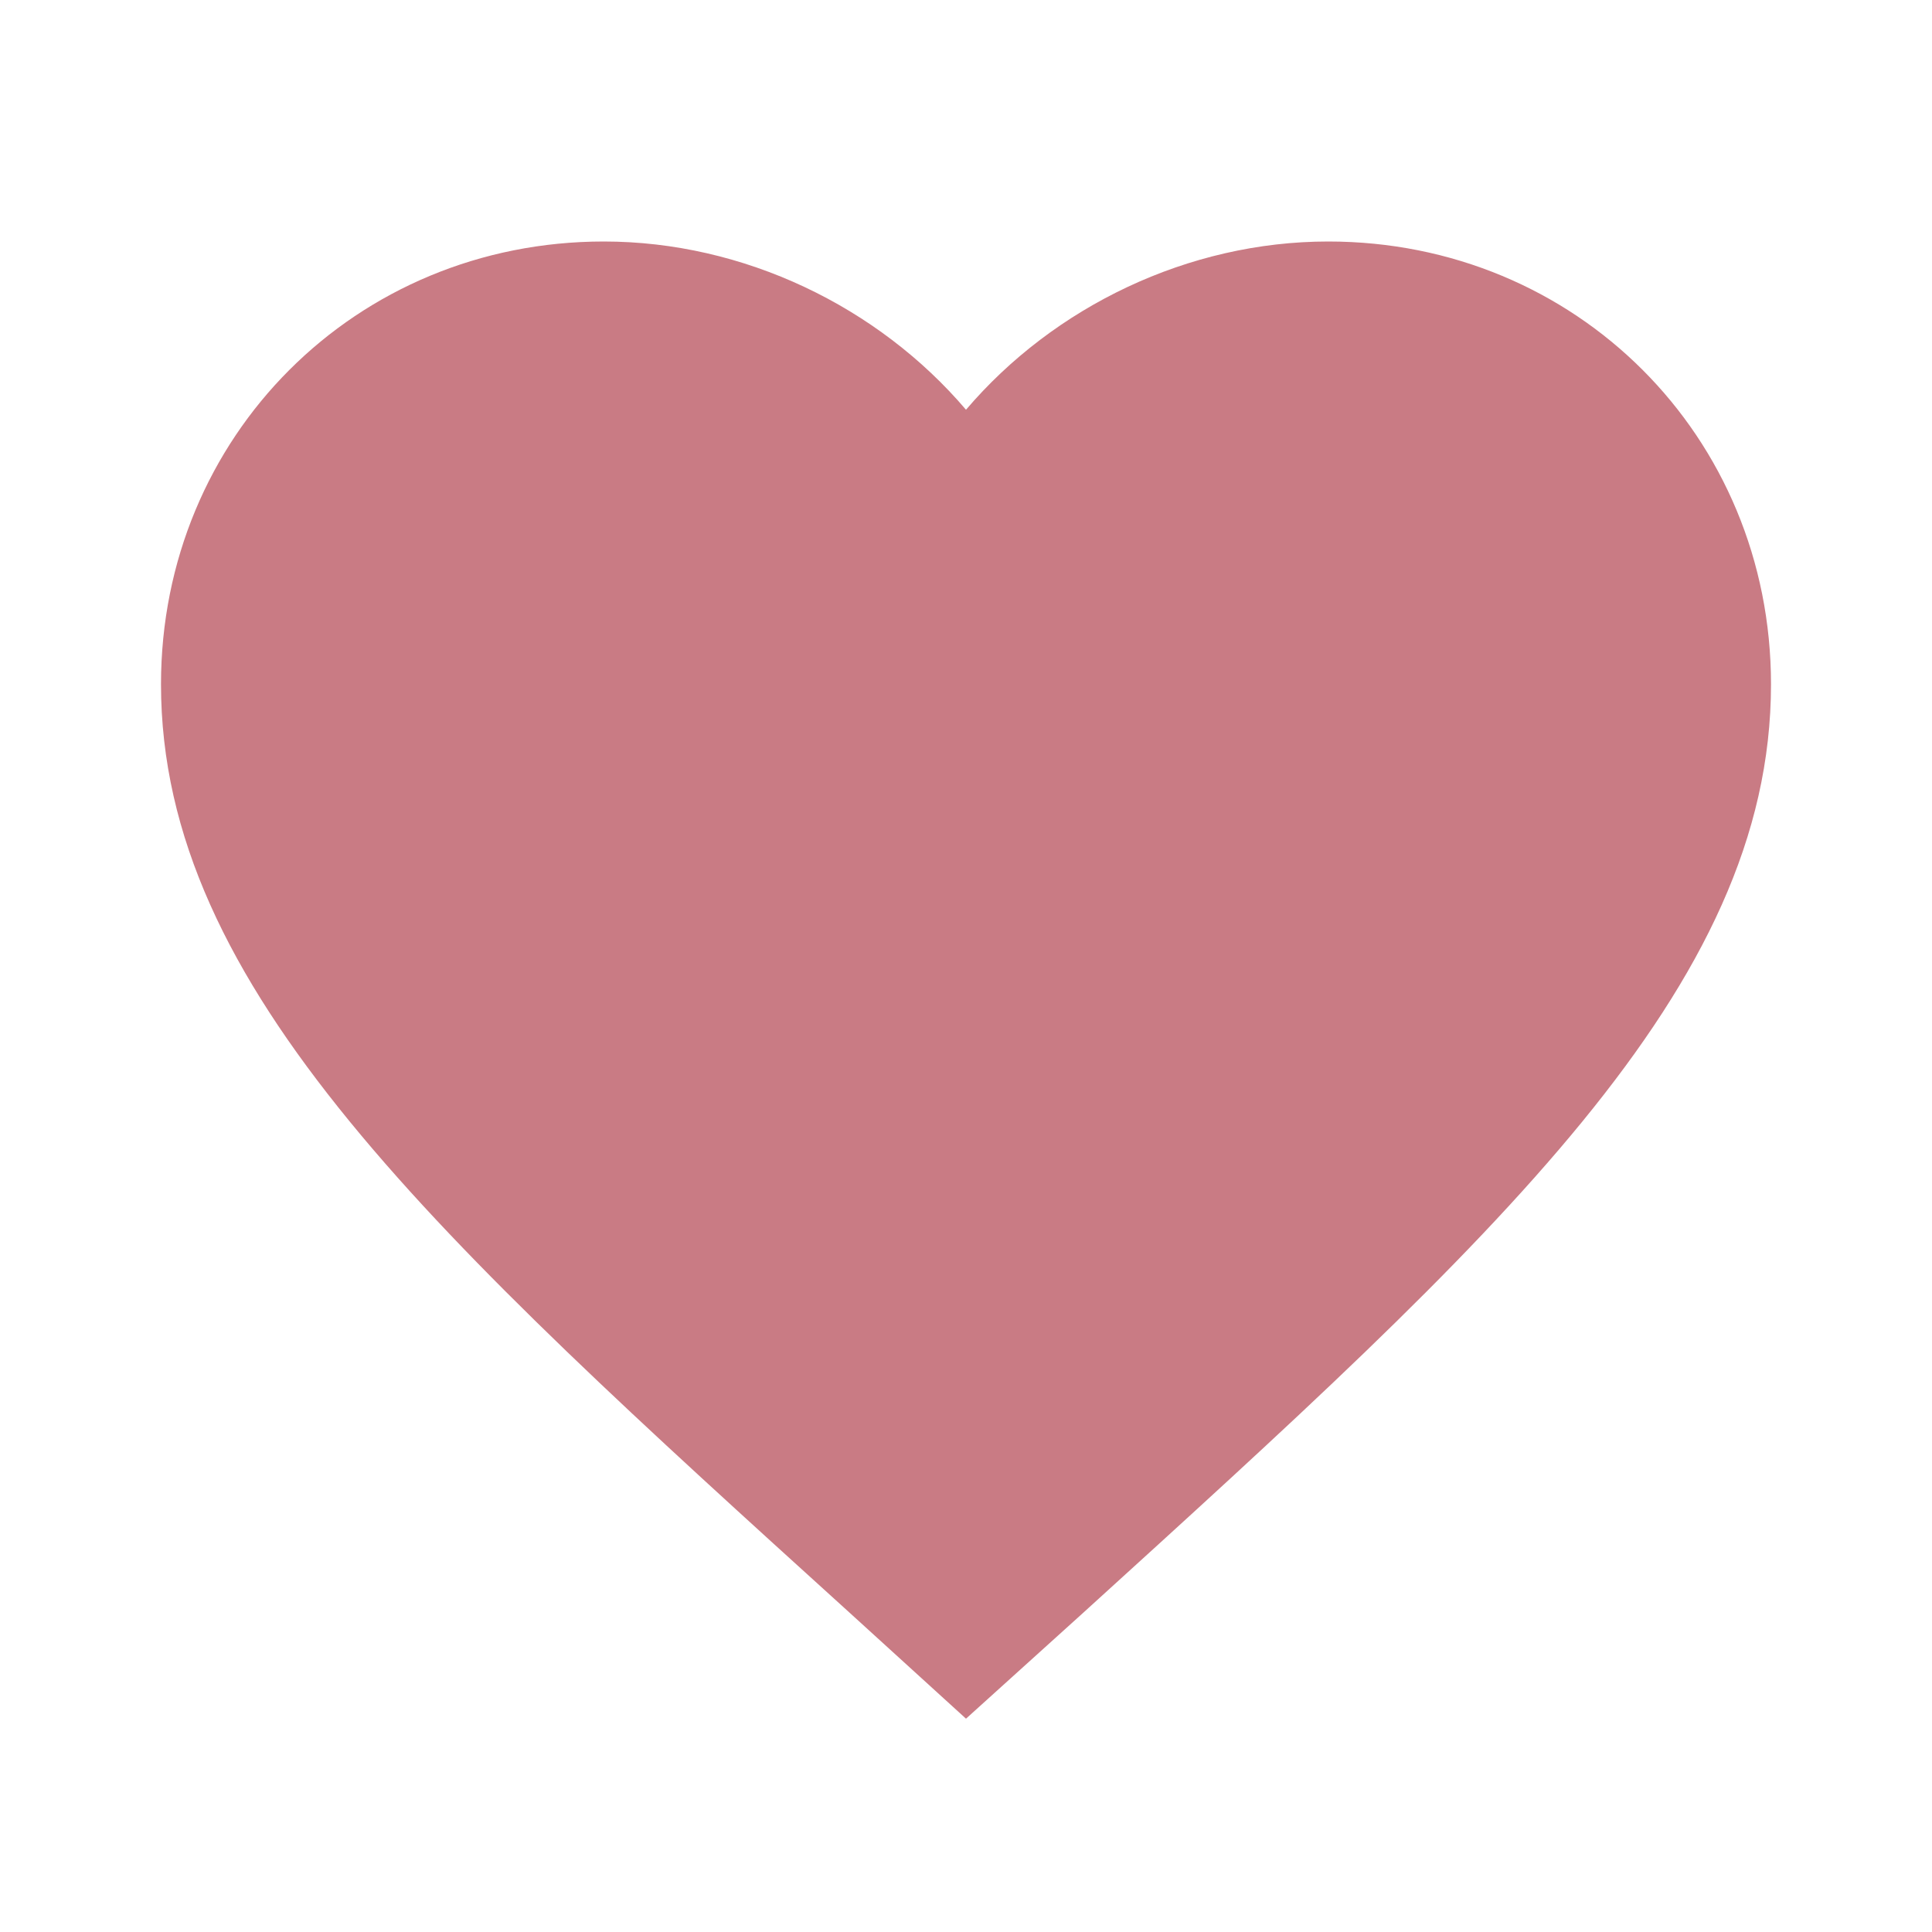
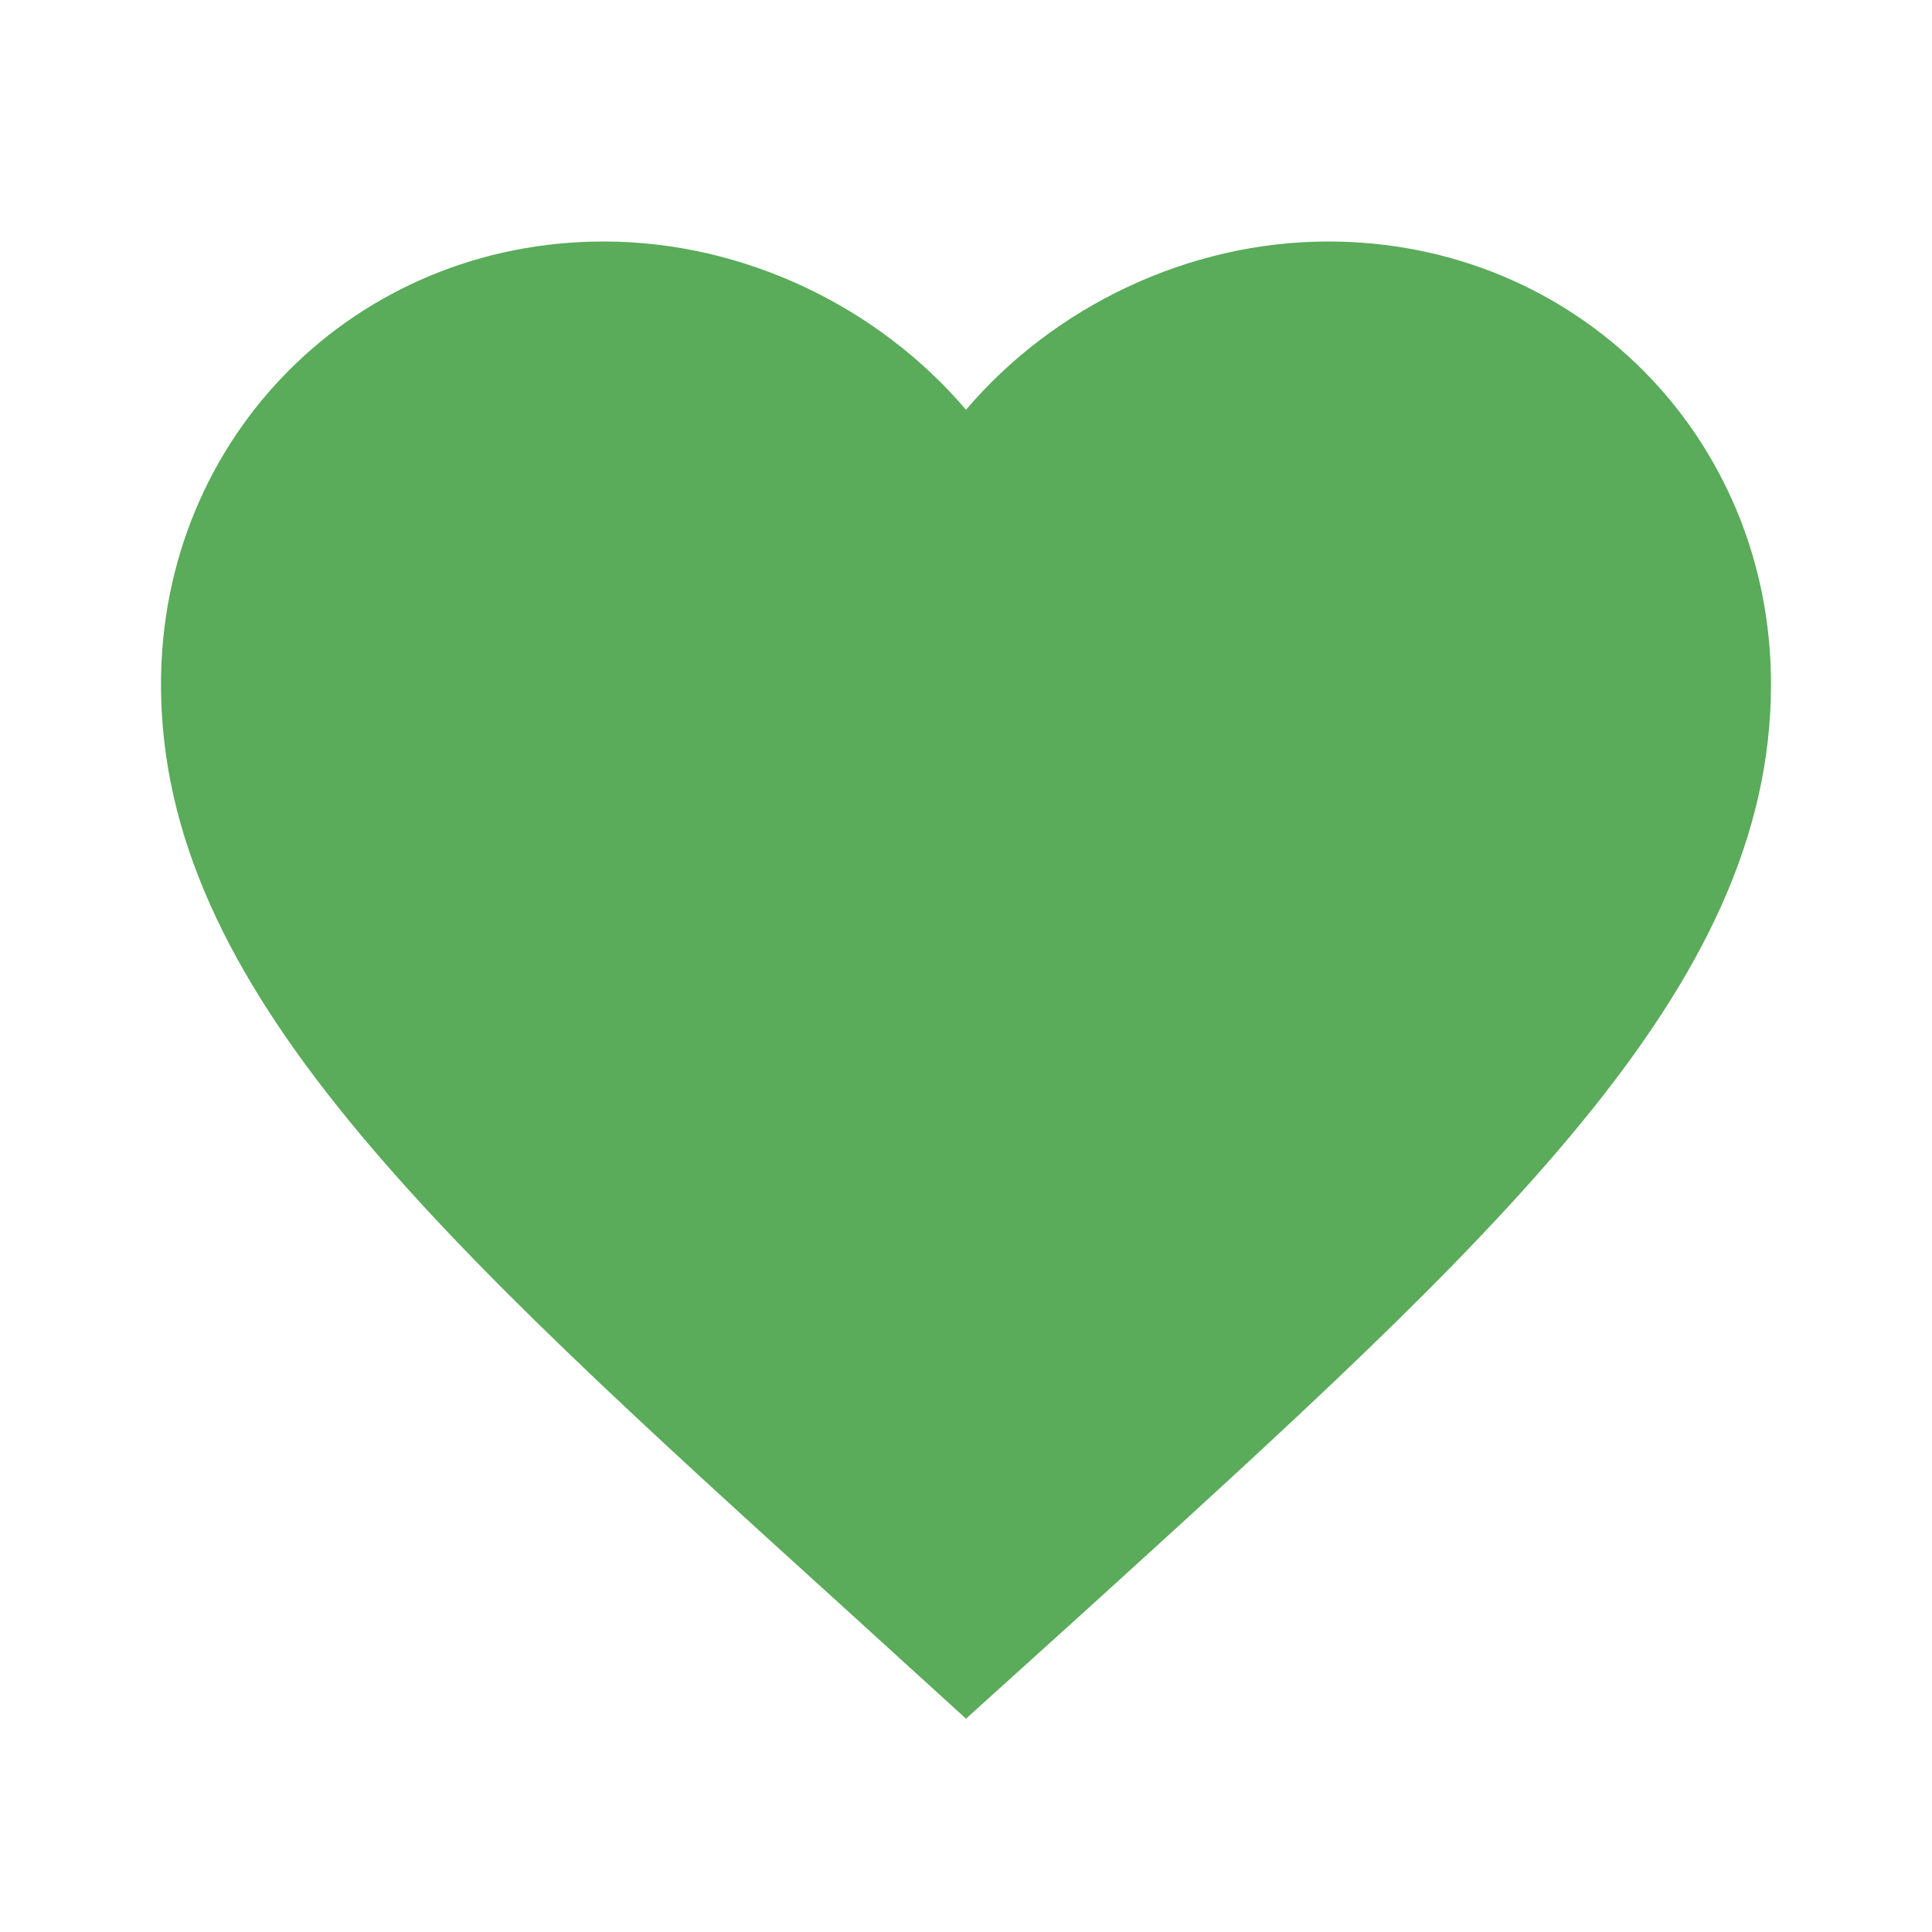
- <svg xmlns="http://www.w3.org/2000/svg" viewBox="0 0 24 24" fill="#c97b84">
+ <svg xmlns="http://www.w3.org/2000/svg" viewBox="0 0 24 24" fill="#5aab5a">
  <path d="M12 21.35l-1.45-1.32C5.4 15.36 2 12.28 2 8.5 2 5.42 4.42 3 7.5 3c1.74 0 3.41.81 4.5 2.09C13.09 3.81 14.76 3 16.5 3 19.58 3 22 5.42 22 8.5c0 3.78-3.4 6.86-8.55 11.54L12 21.35z" />
</svg>
